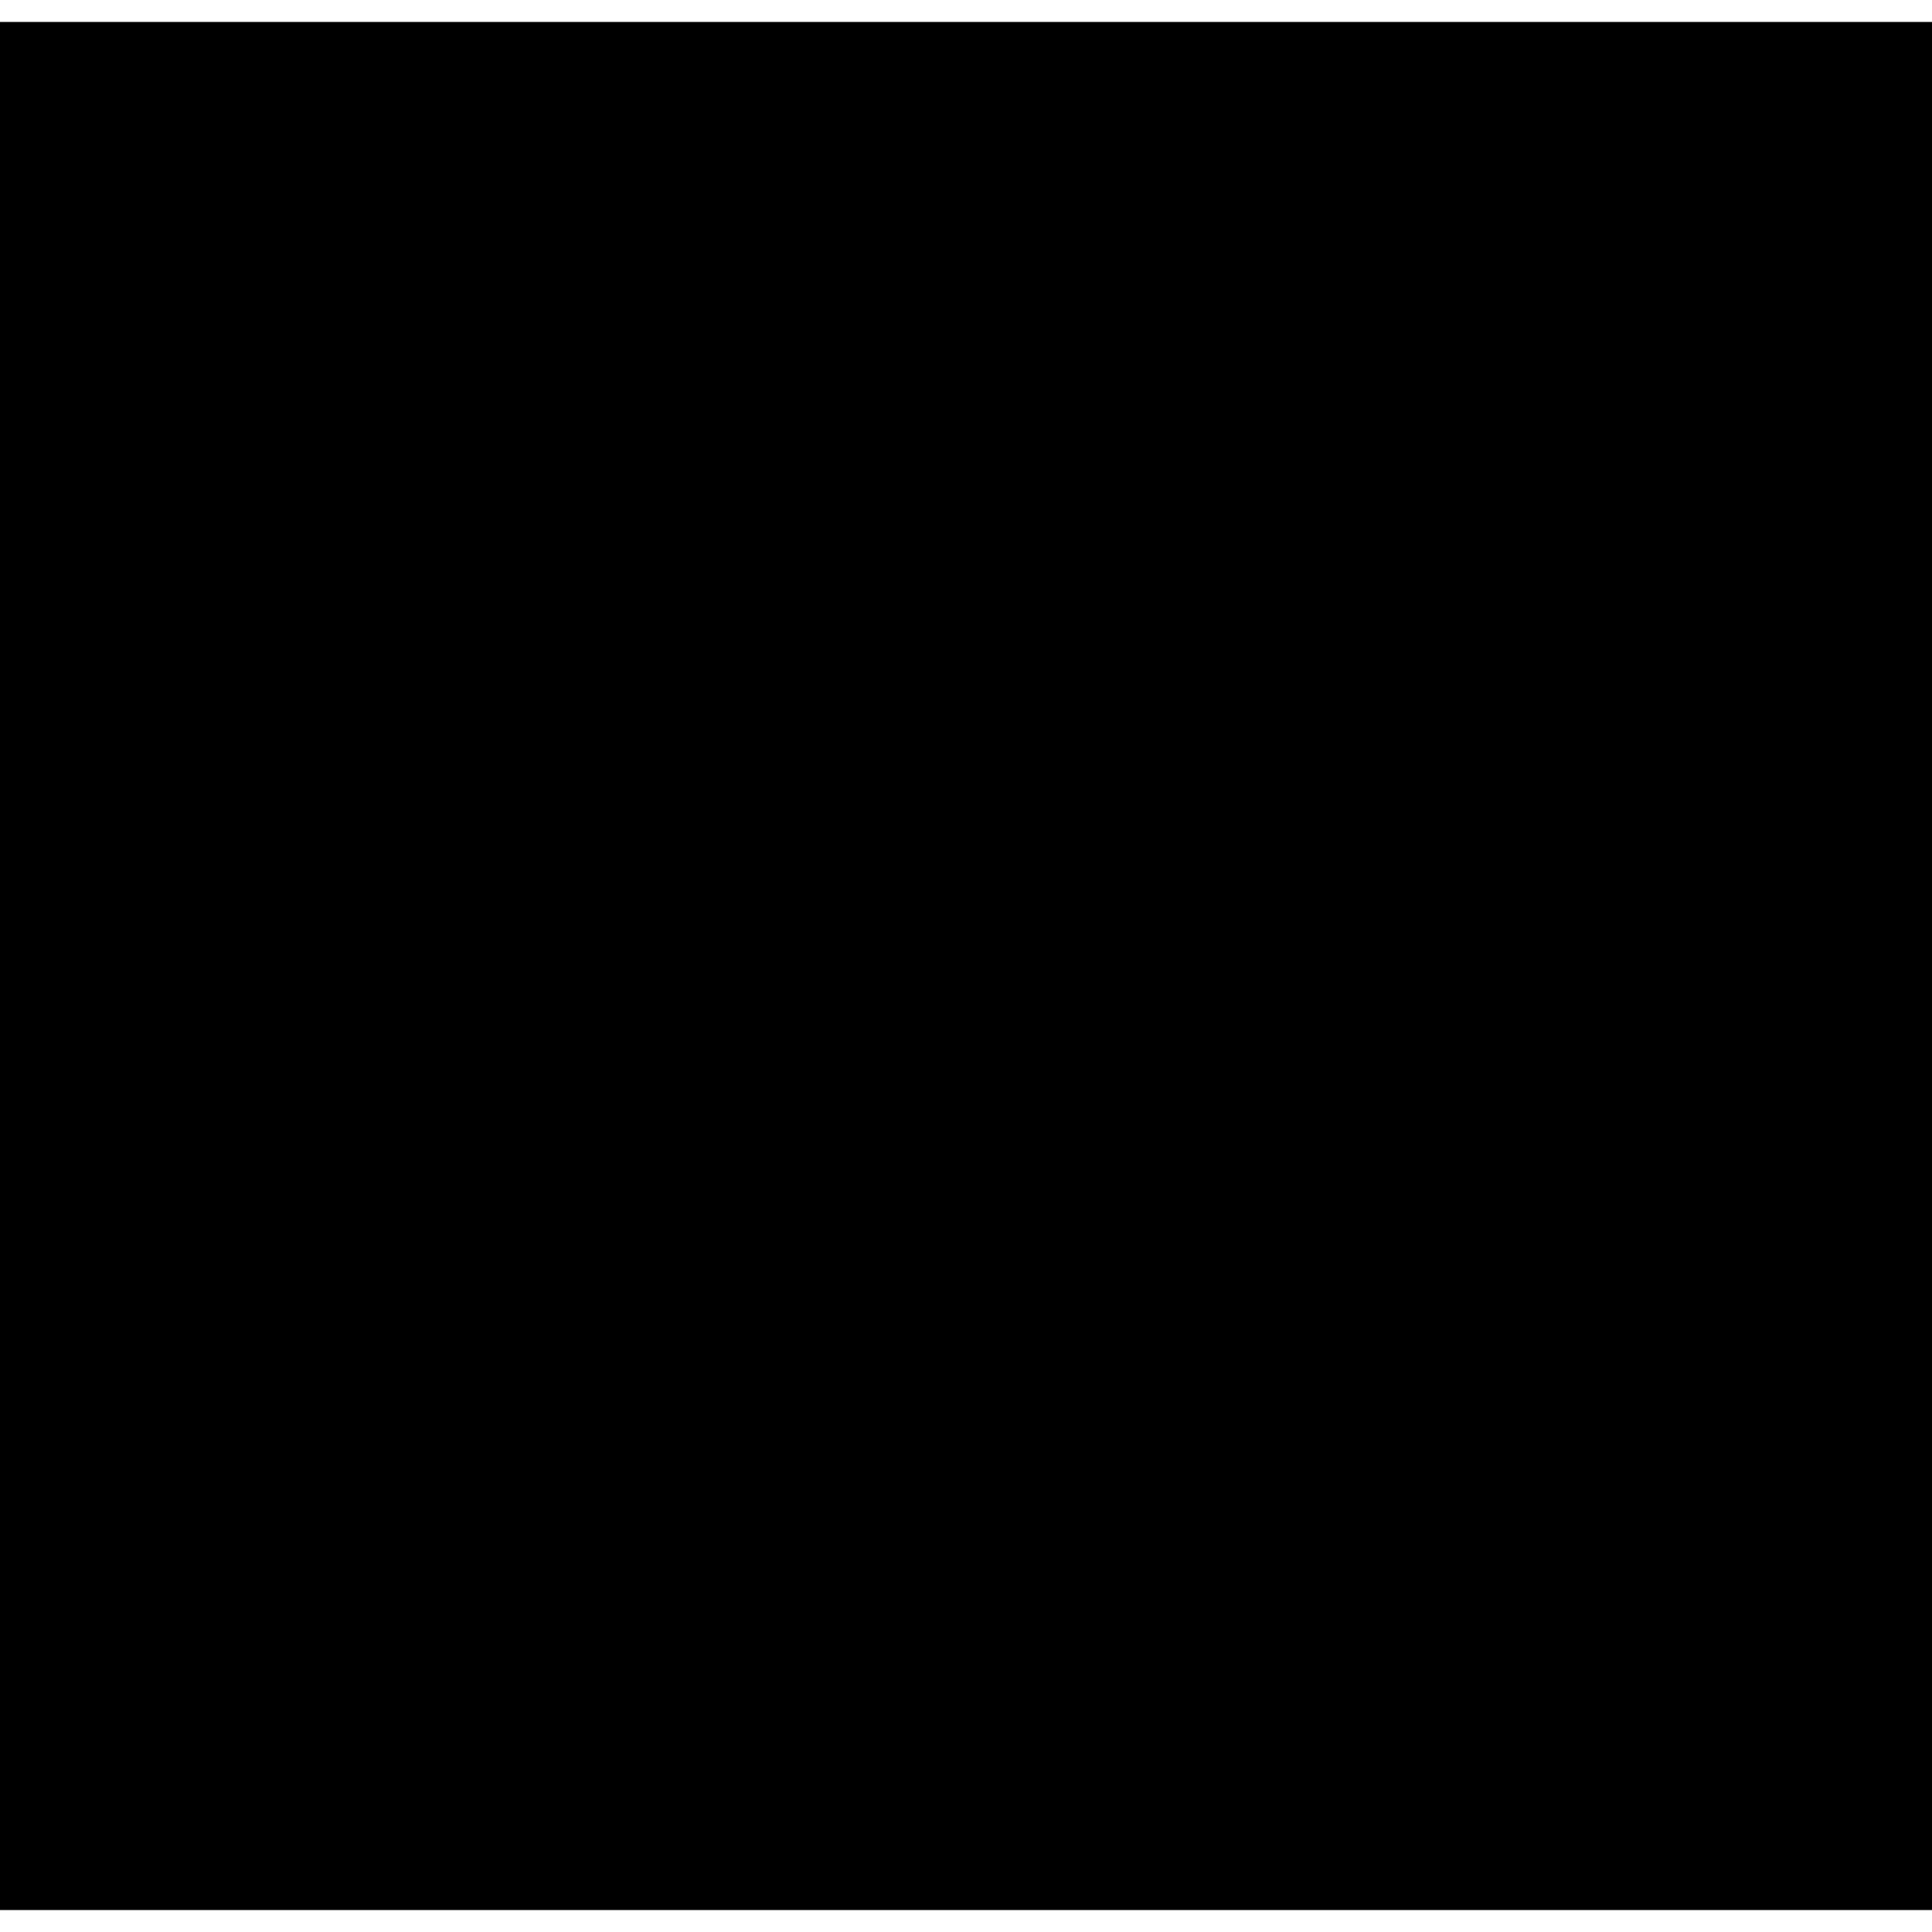
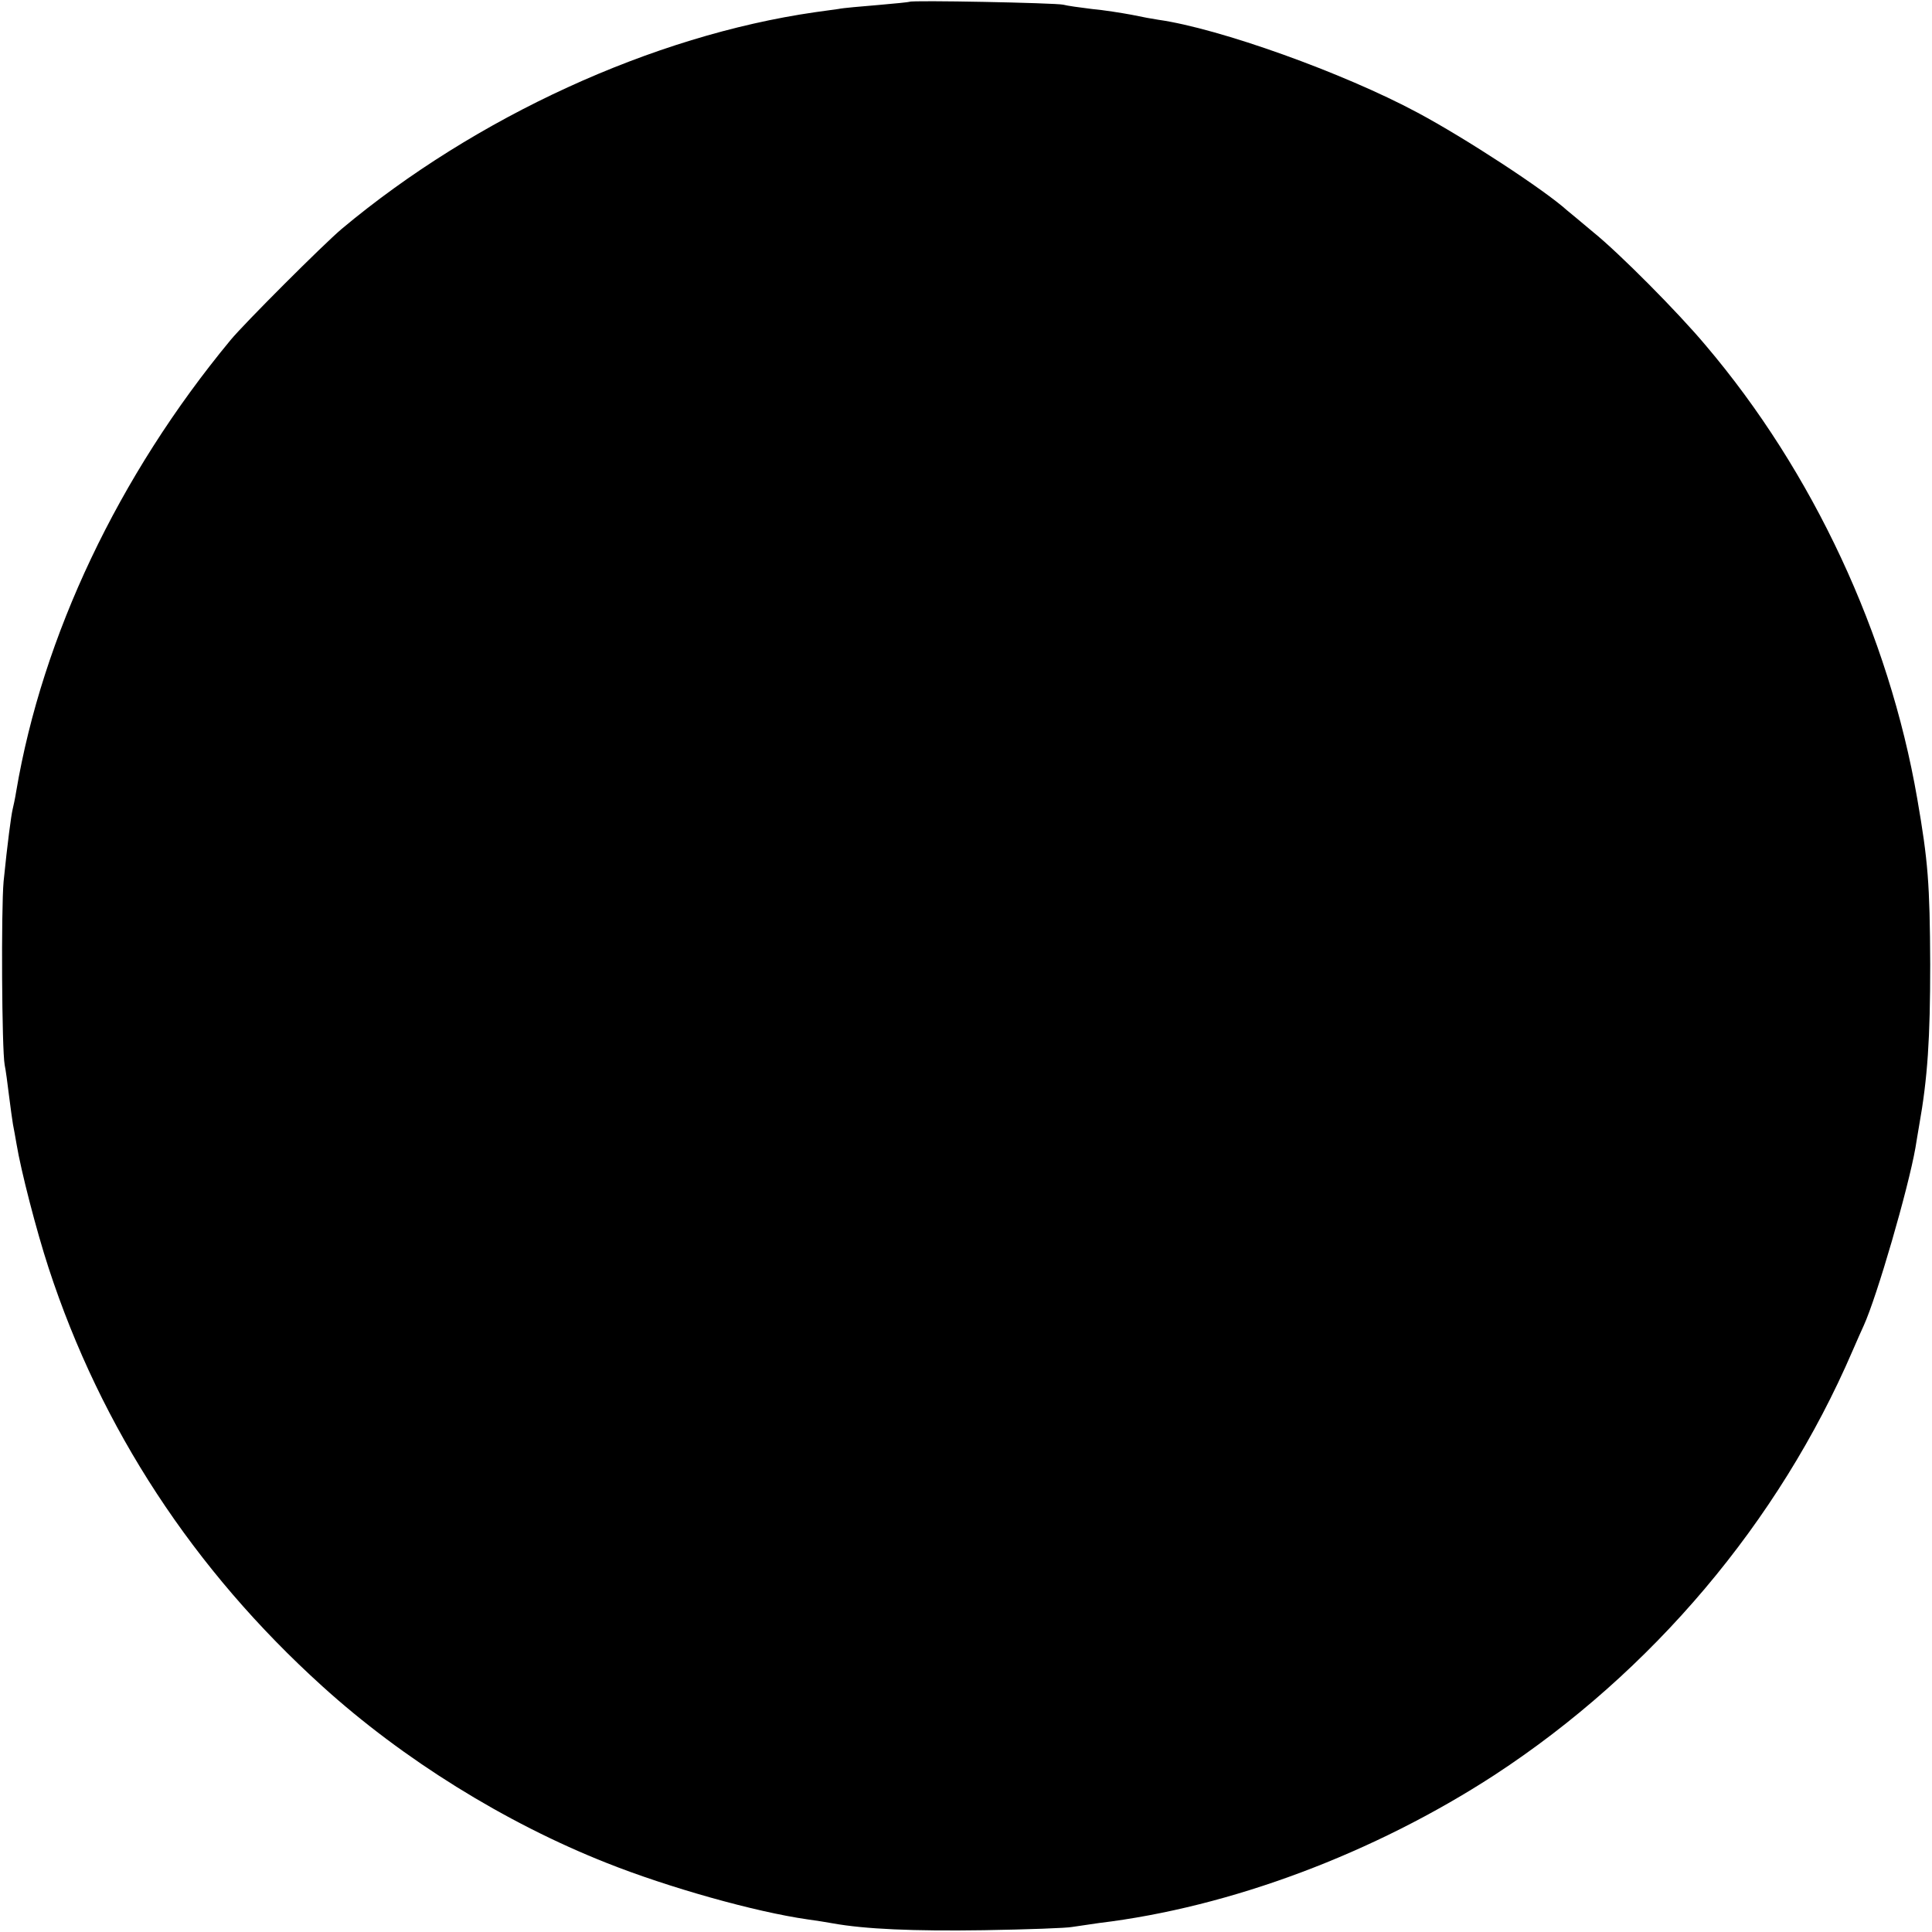
- <svg xmlns="http://www.w3.org/2000/svg" version="1.0" width="88pt" height="88pt" viewBox="0 0 88 88" preserveAspectRatio="xMidYMid meet">
-   <g transform="translate(0,88) scale(0.1,-0.1)" fill="#000000" stroke="none">
-     <path d="M0 440 l0 -430 440 0 440 0 0 430 0 430 -440 0 -440 0 0 -430z" />
+ <svg xmlns="http://www.w3.org/2000/svg" version="1.0" width="537pt" height="537pt" viewBox="0 0 537 537" preserveAspectRatio="xMidYMid meet">
+   <g transform="translate(0,537) scale(0.1,-0.1)" fill="#000000" stroke="none">
+     <path d="M2528 5365 c-2 -1 -41 -5 -88 -9 -47 -4 -96 -8 -110 -11 -14 -2 -43 -6 -65 -9 -451 -65 -943 -291 -1315 -602 -51 -43 -272 -264 -309 -309 -312 -377 -523 -823 -596 -1255 -3 -19 -8 -42 -10 -50 -4 -17 -14 -91 -25 -200 -7 -78 -5 -467 3 -510 3 -14 8 -52 12 -85 4 -32 9 -68 11 -80 2 -11 7 -36 10 -55 12 -73 55 -240 89 -344 146 -447 403 -839 761 -1163 224 -203 507 -379 790 -491 171 -68 412 -136 559 -157 22 -3 54 -8 70 -11 89 -16 223 -22 420 -19 121 2 231 6 245 9 14 2 48 7 75 11 366 44 765 194 1100 412 437 286 789 702 994 1178 12 28 26 59 31 70 37 81 124 381 144 495 2 14 7 41 10 60 24 134 31 244 31 450 -1 224 -6 287 -36 460 -79 457 -290 909 -588 1260 -77 92 -241 257 -313 315 -33 28 -66 55 -72 60 -63 57 -283 201 -416 272 -207 111 -551 234 -720 258 -14 2 -47 8 -75 14 -27 5 -77 13 -110 16 -33 4 -69 9 -80 12 -23 5 -422 13 -427 8z" />
  </g>
</svg>
